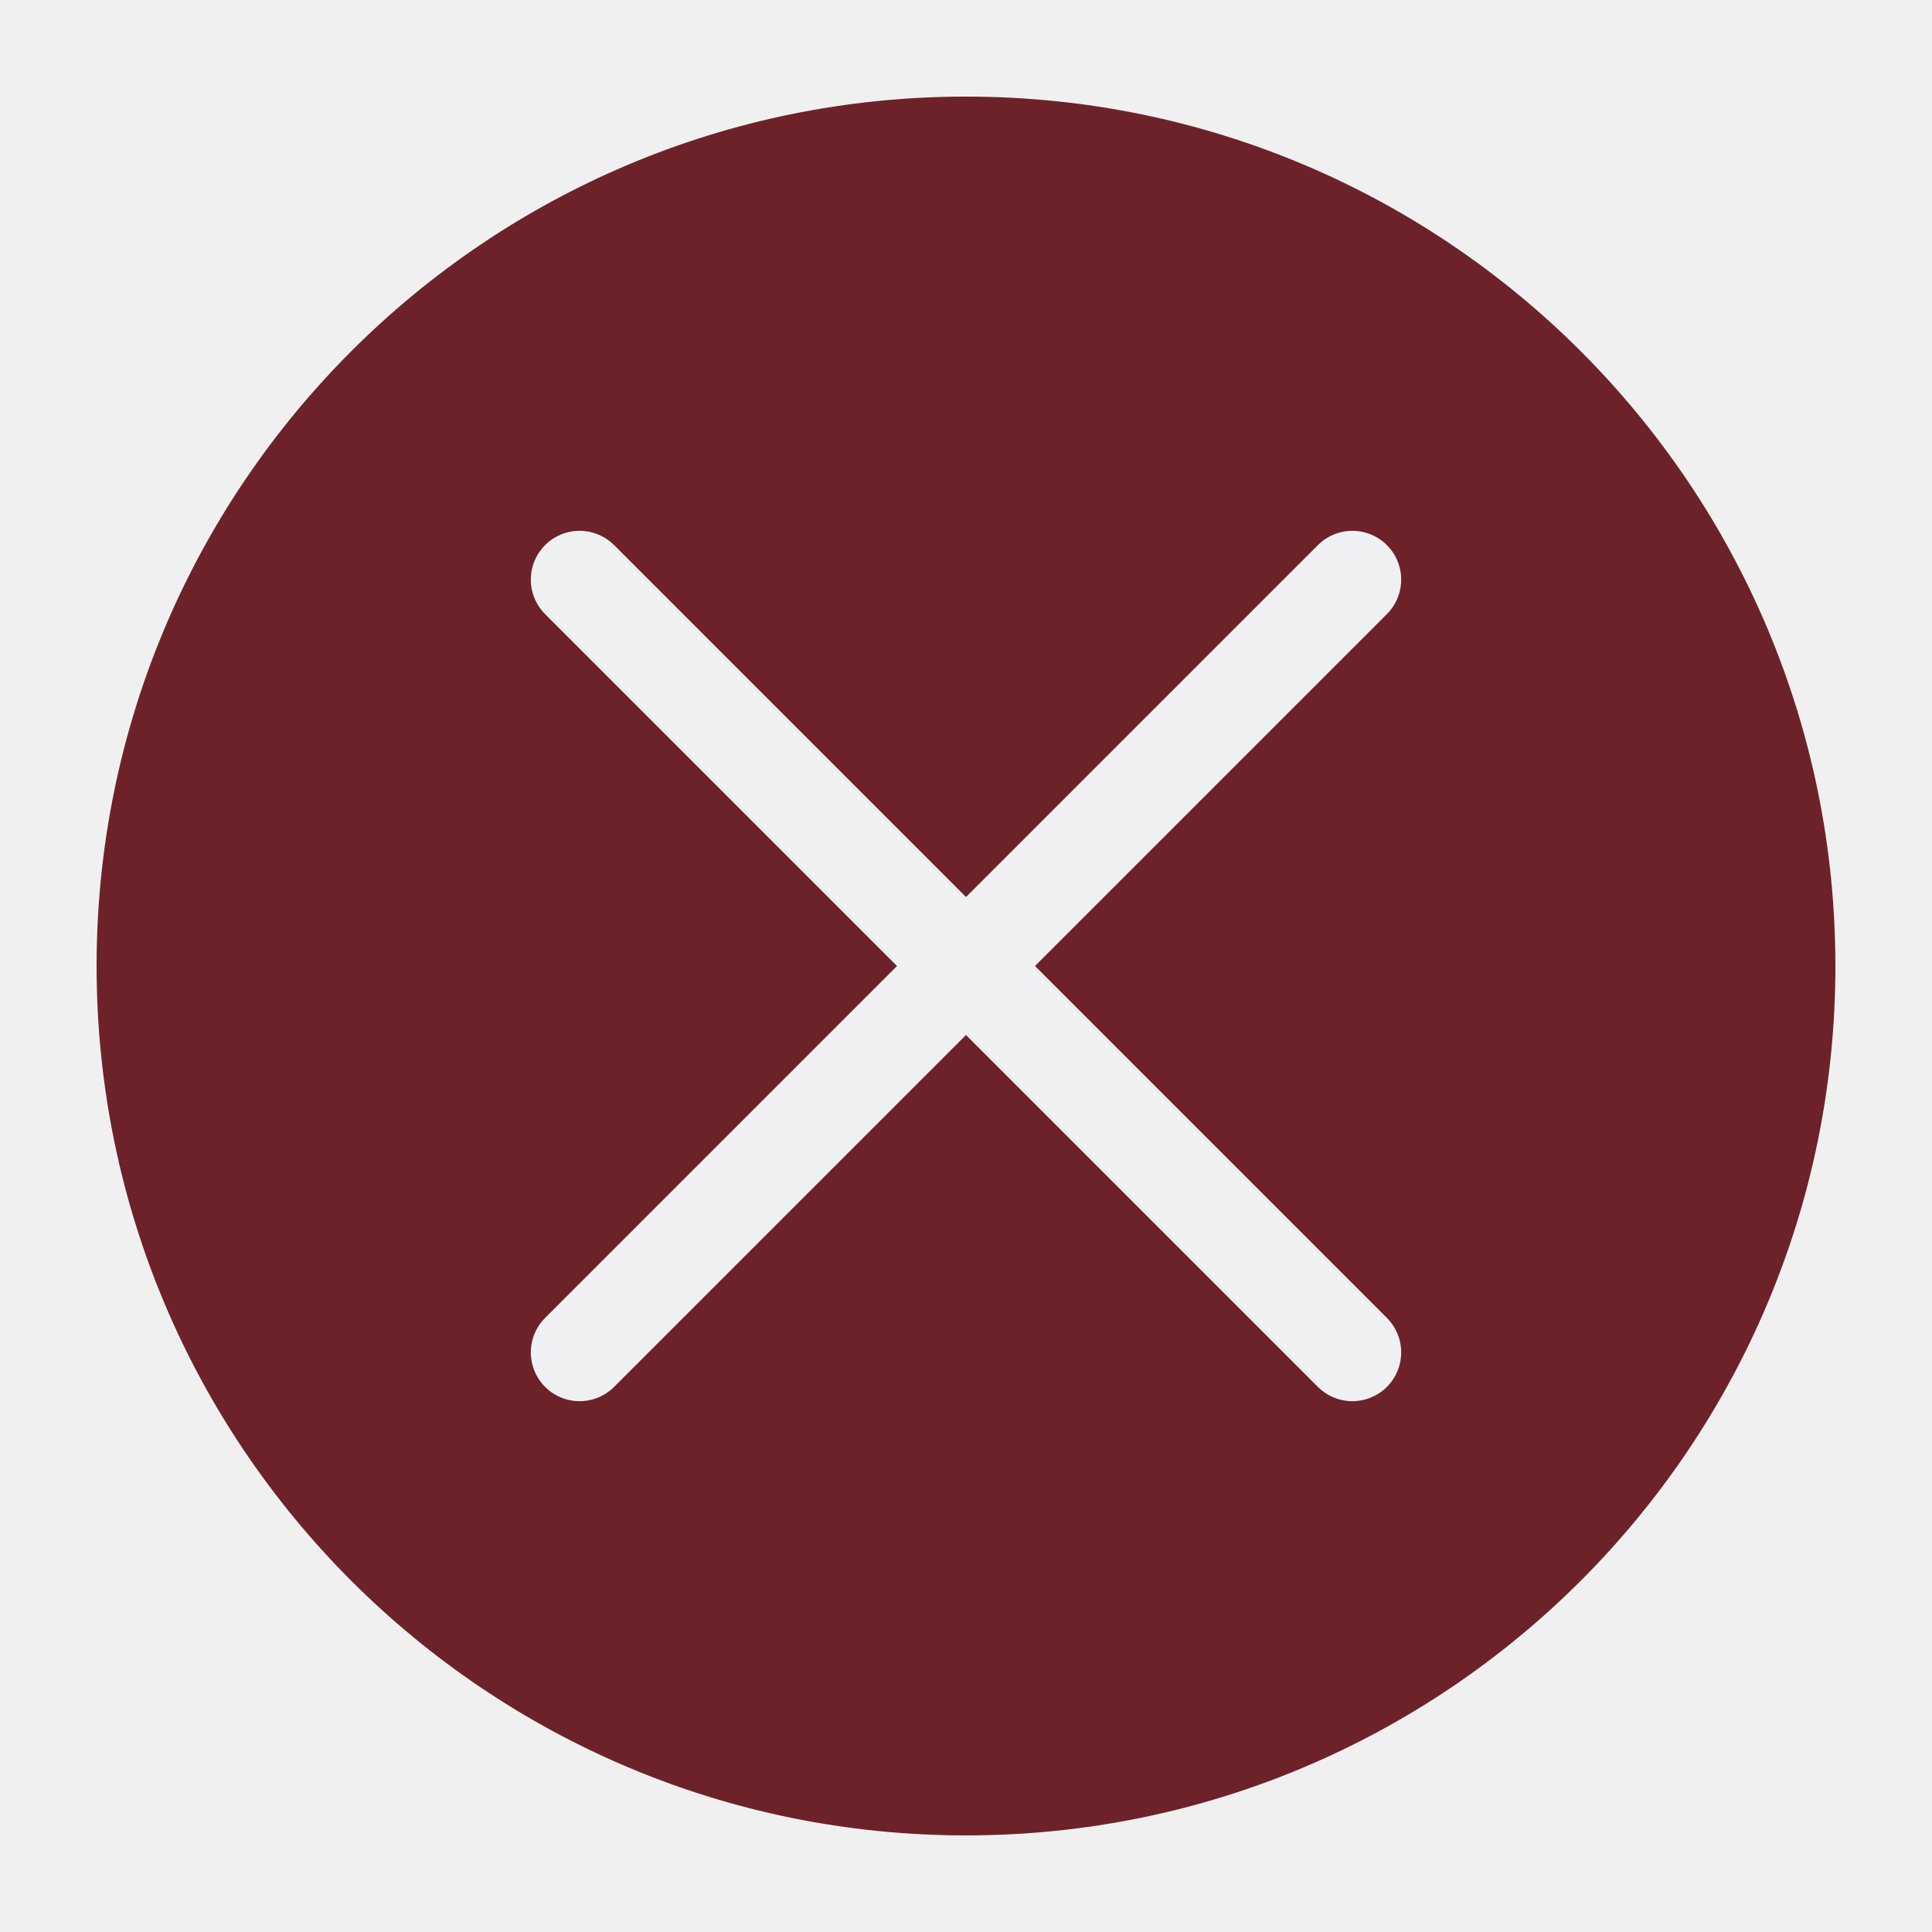
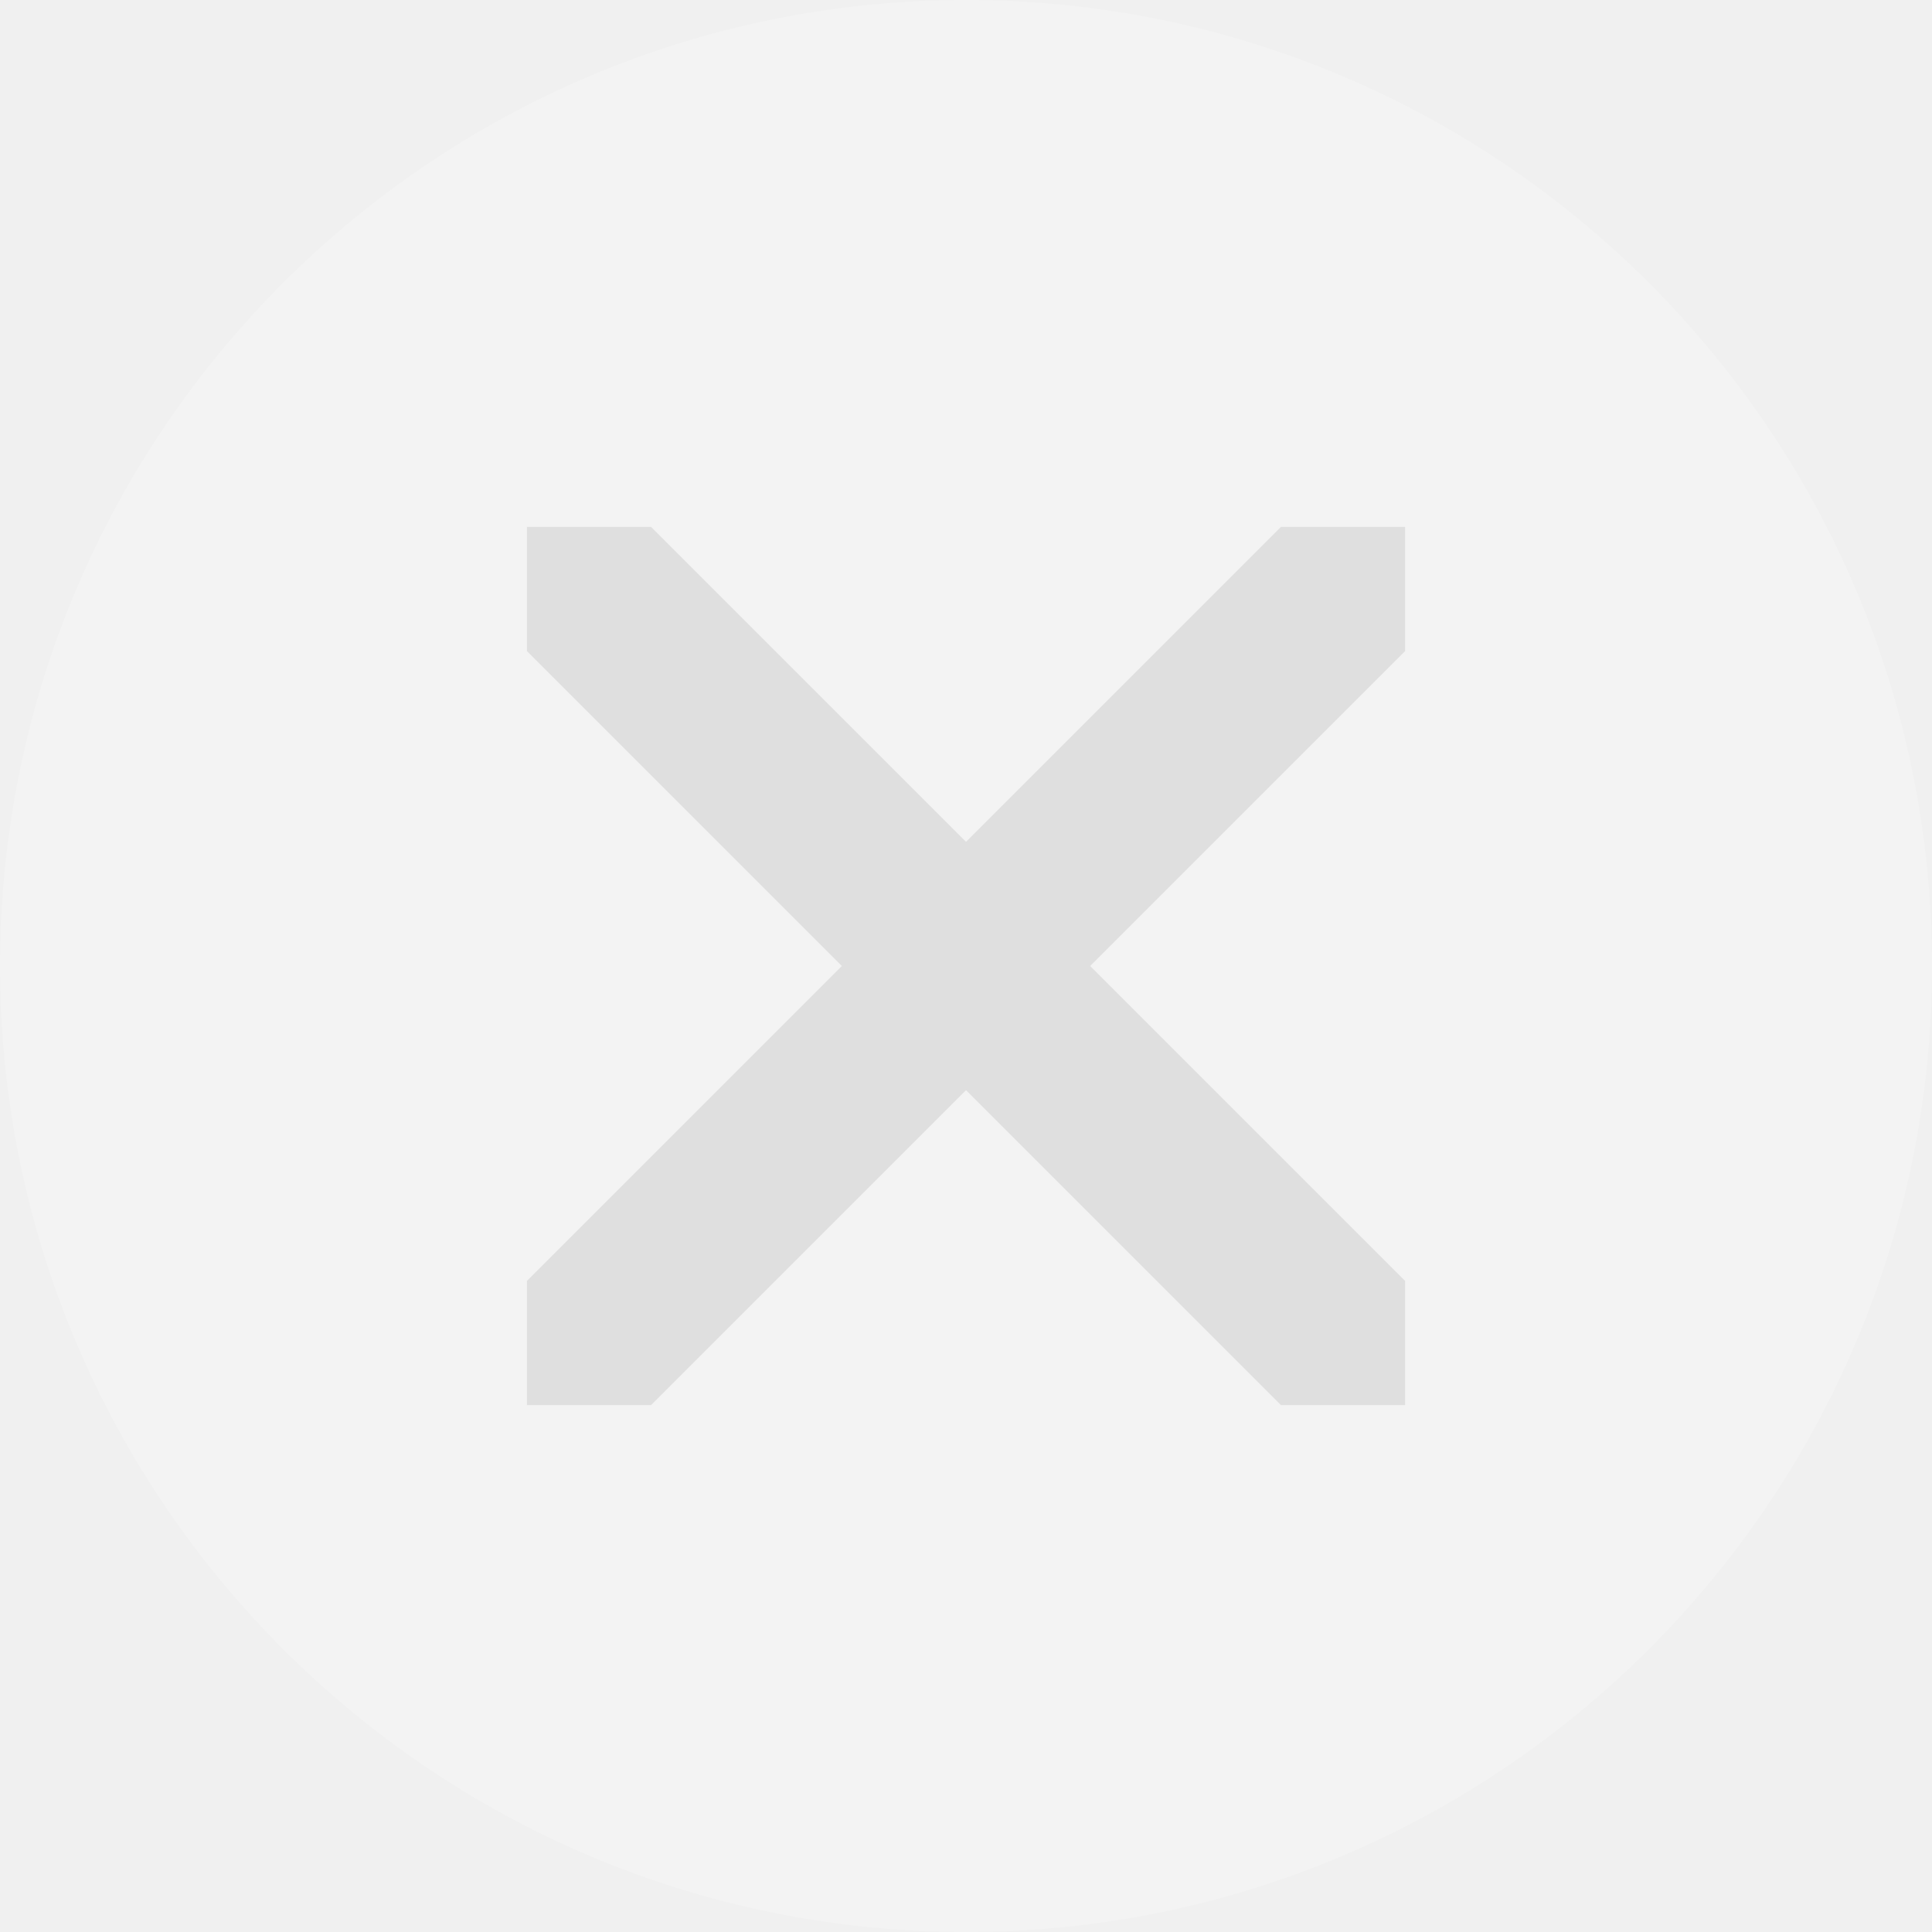
<svg xmlns="http://www.w3.org/2000/svg" viewBox="0 0 50 50" version="1.2" baseProfile="tiny">
  <defs>
</defs>
  <g fill="none" stroke="black" stroke-width="1" fill-rule="evenodd" stroke-linecap="square" stroke-linejoin="bevel">
-     <g fill="#6d2229" fill-opacity="1" stroke="none" transform="matrix(2.5,0,0,2.5,2.5,2.5)" font-family="Noto Sans" font-size="10" font-weight="400" font-style="normal">
-       <circle cx="9" cy="9" r="9" />
+     <g fill="#000000" fill-opacity="1" stroke="none" transform="matrix(2.27273,0,0,2.27273,-104.545,0)" font-family="Noto Sans" font-size="10" font-weight="400" font-style="normal" opacity="0.001">
+       <rect x="46" y="0" width="22" height="22" />
    </g>
-     <g fill="none" stroke="#eff0f1" stroke-opacity="1" stroke-width="1.01" stroke-linecap="round" stroke-linejoin="miter" stroke-miterlimit="2" transform="matrix(2.5,0,0,2.5,2.5,2.5)" font-family="Noto Sans" font-size="10" font-weight="400" font-style="normal">
-       <polyline fill="none" vector-effect="none" points="5,5 13,13 " />
-       <polyline fill="none" vector-effect="none" points="13,5 5,13 " />
+     <g fill="#ffffff" fill-opacity="1" stroke="none" transform="matrix(2.27273,0,0,2.27273,-104.545,0)" font-family="Noto Sans" font-size="10" font-weight="400" font-style="normal" opacity="0.19">
+       <circle cx="57" cy="11" r="11" />
+     </g>
+     <g fill="#dfdfdf" fill-opacity="1" stroke="none" transform="matrix(2.27273,0,0,2.27273,-104.545,0)" font-family="Noto Sans" font-size="10" font-weight="400" font-style="normal">
+       <path vector-effect="none" fill-rule="nonzero" d="M52,6 L52,7.414 L55.586,11 L52,14.586 L52,16 L53.414,16 L57,12.414 L60.586,16 L62,16 L62,14.586 L58.414,11 L62,7.414 L62,6 L60.586,6 L57,9.586 L53.414,6 L52,6" />
    </g>
    <g fill="none" stroke="#000000" stroke-opacity="1" stroke-width="1" stroke-linecap="square" stroke-linejoin="bevel" transform="matrix(1,0,0,1,0,0)" font-family="Noto Sans" font-size="10" font-weight="400" font-style="normal">
</g>
  </g>
</svg>
